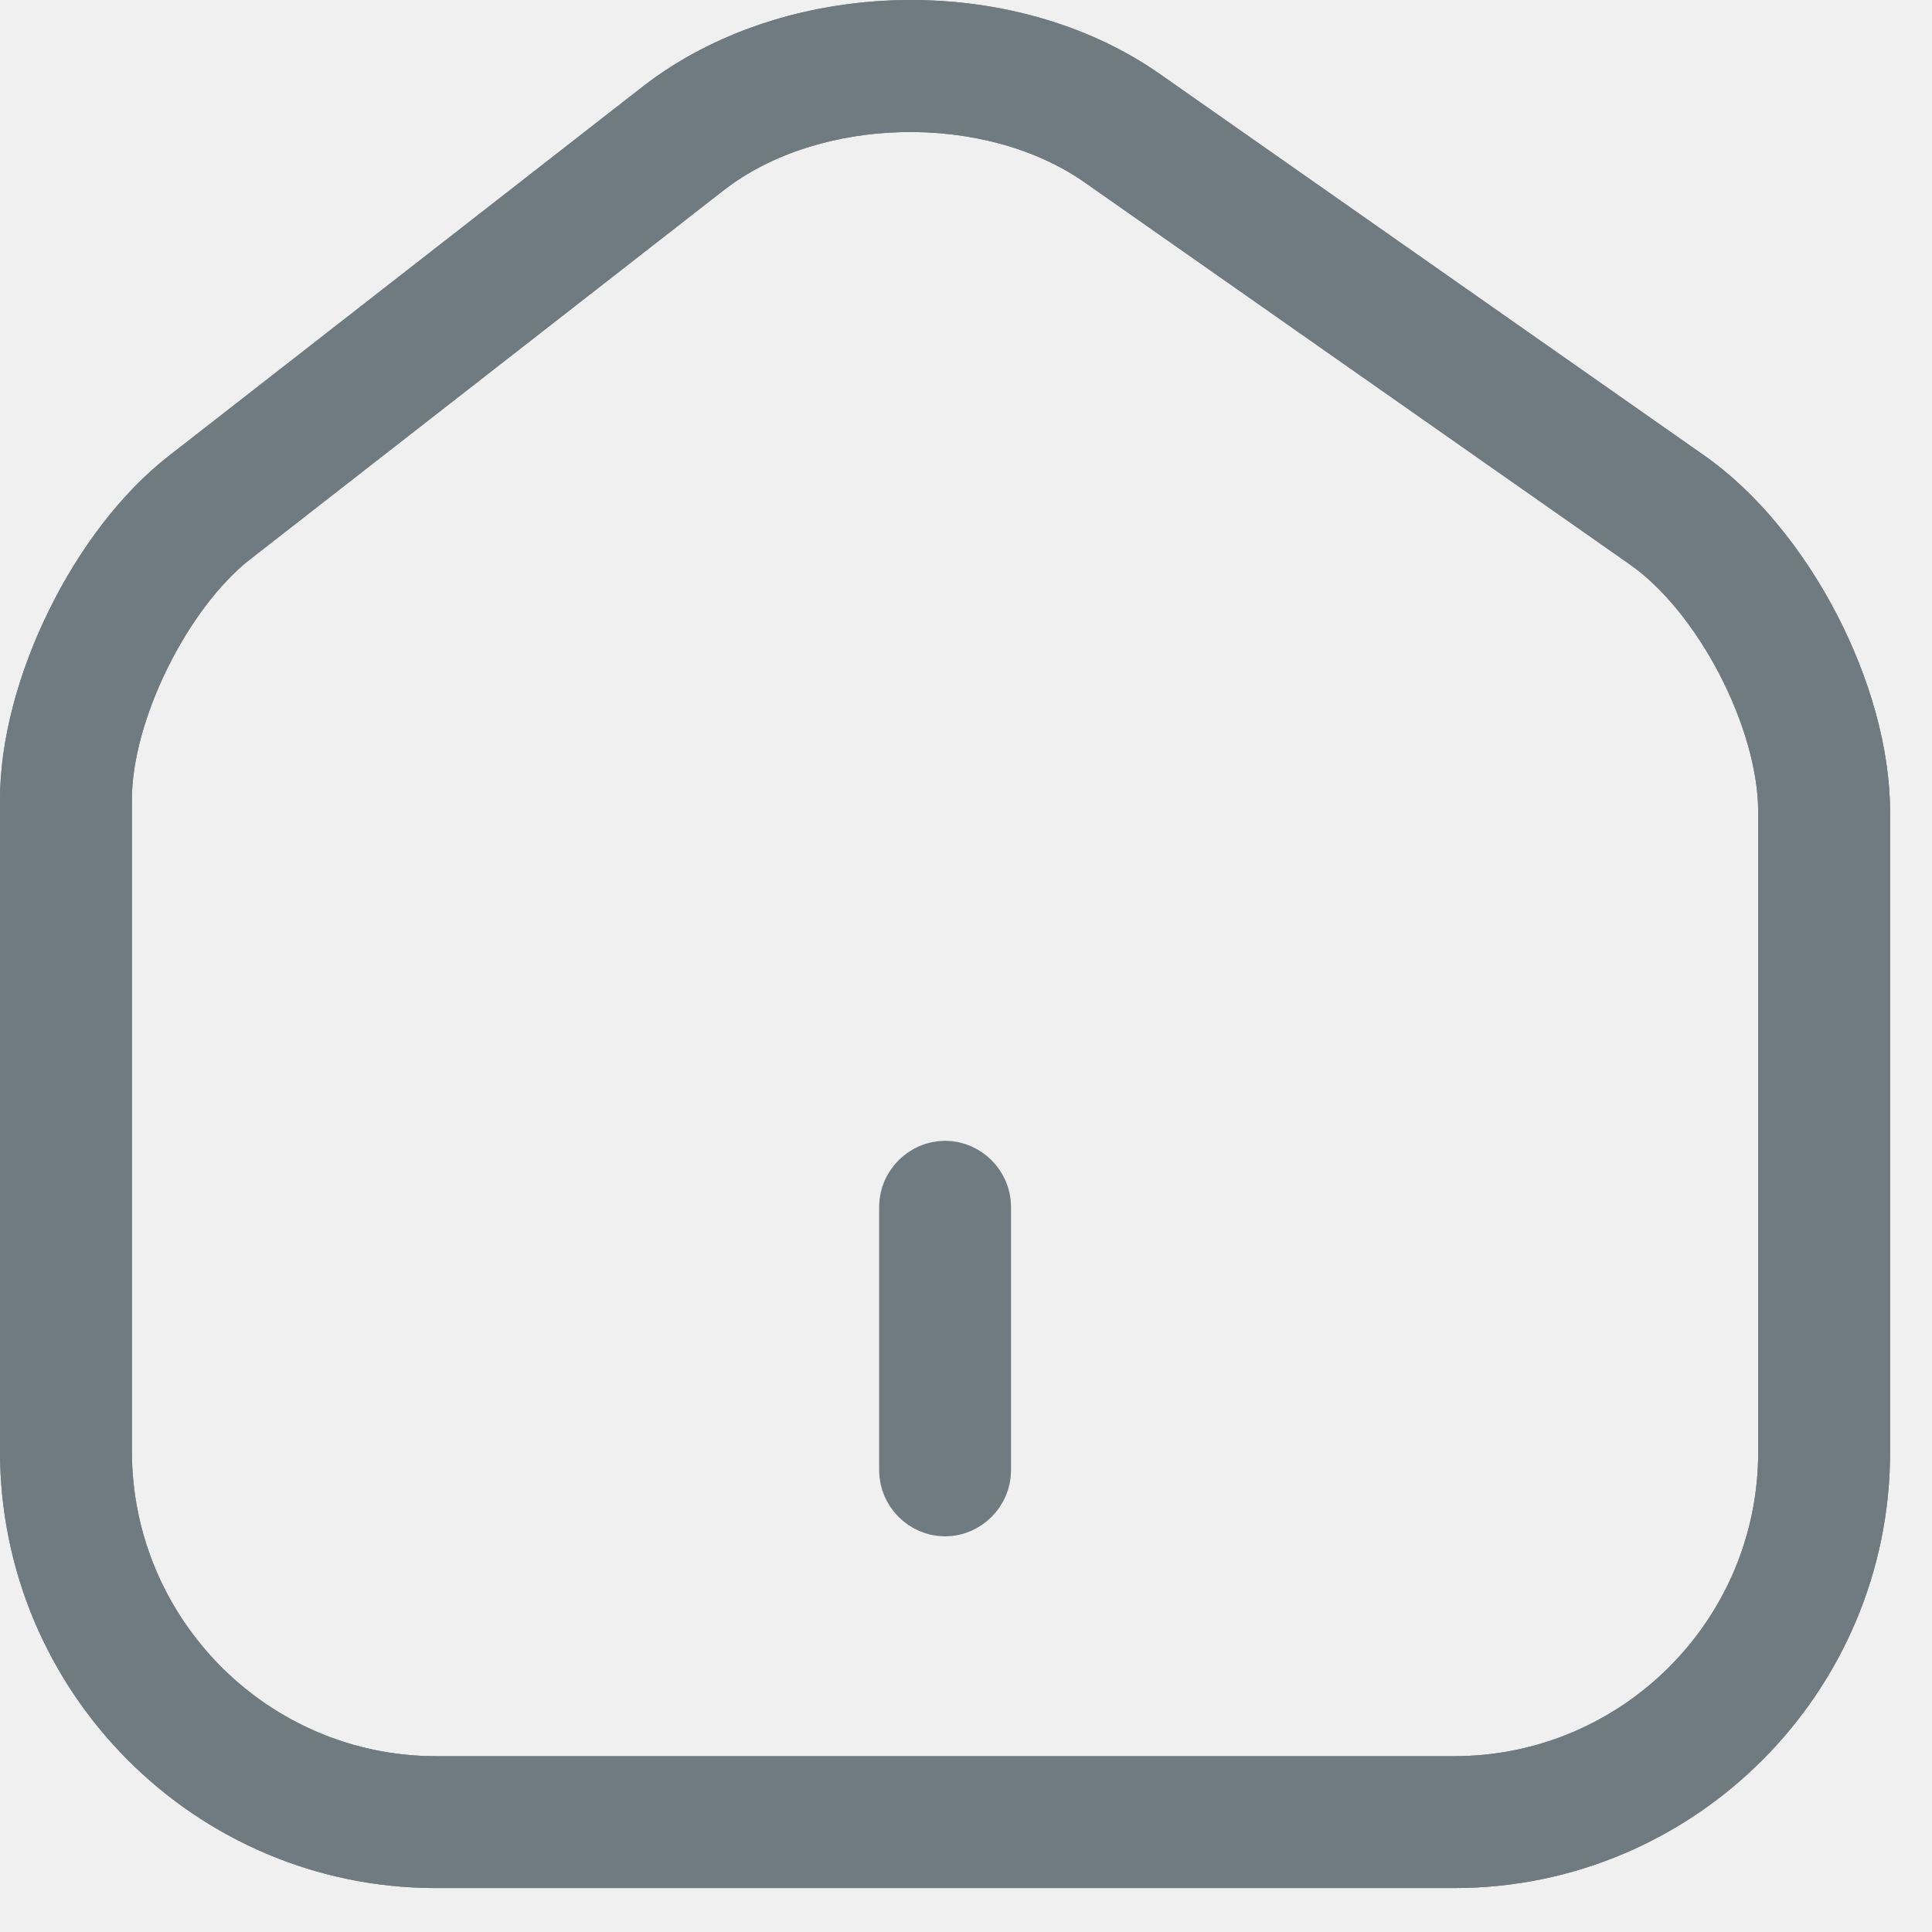
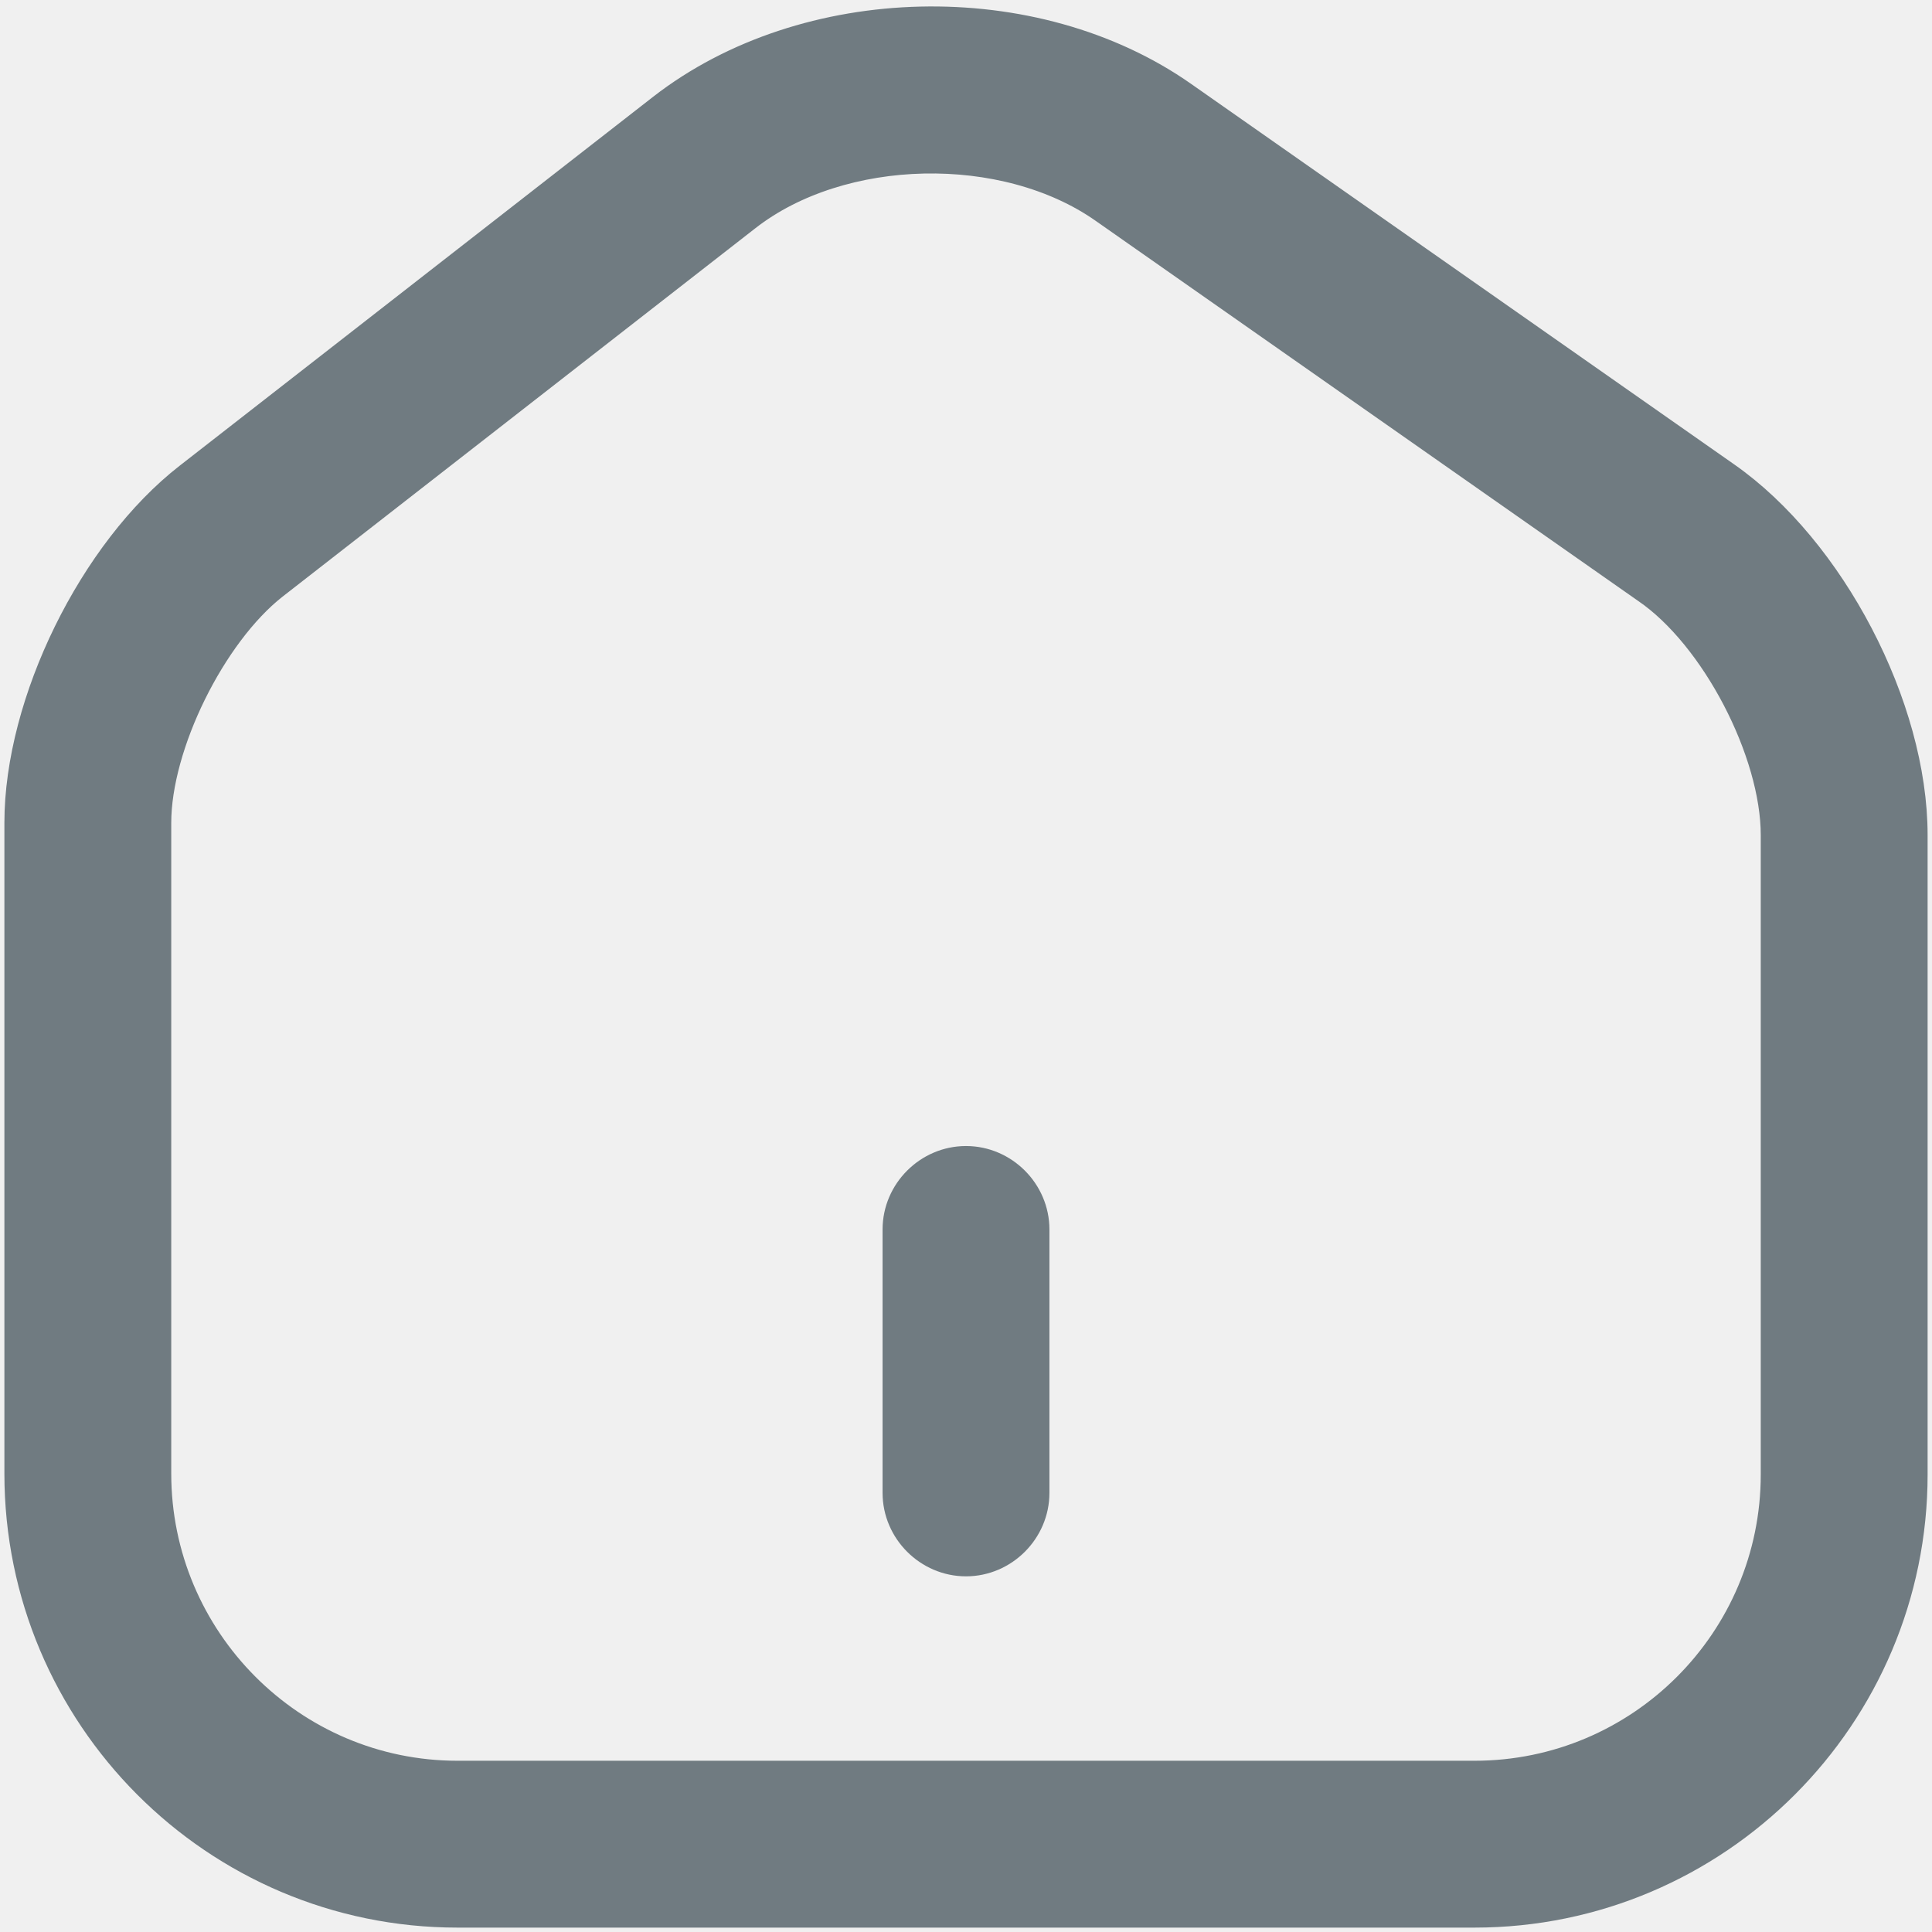
- <svg xmlns="http://www.w3.org/2000/svg" width="23" height="23" viewBox="0 0 23 23" fill="none">
-   <mask id="path-1-inside-1_3876_2481" fill="white">
-     <path d="M17.31 22.477H5.191C2.323 22.477 0 20.143 0 17.275V9.52C0 8.097 0.879 6.307 2.009 5.428L7.65 1.032C9.346 -0.286 12.056 -0.349 13.815 0.886L20.282 5.418C21.528 6.286 22.501 8.149 22.501 9.667V17.286C22.501 20.143 20.178 22.477 17.31 22.477ZM8.613 2.267L2.972 6.663C2.229 7.249 1.57 8.578 1.57 9.52V17.275C1.57 19.274 3.192 20.907 5.191 20.907H17.31C19.309 20.907 20.931 19.285 20.931 17.286V9.667C20.931 8.662 20.209 7.27 19.382 6.705L12.915 2.173C11.722 1.336 9.754 1.378 8.613 2.267Z" />
-   </mask>
-   <path d="M17.31 22.477H5.191C2.323 22.477 0 20.143 0 17.275V9.52C0 8.097 0.879 6.307 2.009 5.428L7.65 1.032C9.346 -0.286 12.056 -0.349 13.815 0.886L20.282 5.418C21.528 6.286 22.501 8.149 22.501 9.667V17.286C22.501 20.143 20.178 22.477 17.31 22.477ZM8.613 2.267L2.972 6.663C2.229 7.249 1.57 8.578 1.57 9.52V17.275C1.57 19.274 3.192 20.907 5.191 20.907H17.31C19.309 20.907 20.931 19.285 20.931 17.286V9.667C20.931 8.662 20.209 7.27 19.382 6.705L12.915 2.173C11.722 1.336 9.754 1.378 8.613 2.267Z" fill="#707B81" />
-   <path d="M2.009 5.428L3.237 7.007L3.239 7.006L2.009 5.428ZM7.65 1.032L6.422 -0.546L6.421 -0.545L7.65 1.032ZM13.815 0.886L12.665 2.523L12.667 2.524L13.815 0.886ZM20.282 5.418L19.135 7.056L19.138 7.058L20.282 5.418ZM8.613 2.267L9.843 3.845L9.843 3.845L8.613 2.267ZM2.972 6.663L1.743 5.085L1.734 5.093L2.972 6.663ZM19.382 6.705L18.235 8.343L18.244 8.349L18.254 8.356L19.382 6.705ZM12.915 2.173L11.766 3.81L11.767 3.811L12.915 2.173ZM17.31 20.477H5.191V24.477H17.31V20.477ZM5.191 20.477C3.433 20.477 2 19.043 2 17.275H-2C-2 21.242 1.214 24.477 5.191 24.477V20.477ZM2 17.275V9.52H-2V17.275H2ZM2 9.52C2 9.187 2.114 8.686 2.376 8.152C2.638 7.618 2.967 7.217 3.237 7.007L0.782 3.849C-0.079 4.518 -0.754 5.452 -1.214 6.388C-1.674 7.324 -2 8.43 -2 9.52H2ZM3.239 7.006L8.88 2.61L6.421 -0.545L0.78 3.85L3.239 7.006ZM8.878 2.611C9.878 1.834 11.624 1.791 12.665 2.523L14.964 -0.751C12.489 -2.489 8.814 -2.406 6.422 -0.546L8.878 2.611ZM12.667 2.524L19.135 7.056L21.43 3.78L14.962 -0.752L12.667 2.524ZM19.138 7.058C19.437 7.267 19.798 7.674 20.086 8.225C20.374 8.776 20.501 9.304 20.501 9.667H24.501C24.501 8.512 24.142 7.35 23.632 6.373C23.121 5.396 22.373 4.437 21.427 3.777L19.138 7.058ZM20.501 9.667V17.286H24.501V9.667H20.501ZM20.501 17.286C20.501 19.041 19.07 20.477 17.31 20.477V24.477C21.285 24.477 24.501 21.245 24.501 17.286H20.501ZM7.384 0.69L1.743 5.085L4.202 8.241L9.843 3.845L7.384 0.69ZM1.734 5.093C1.056 5.628 0.54 6.381 0.198 7.074C-0.142 7.765 -0.43 8.642 -0.43 9.52H3.57C3.57 9.456 3.611 9.198 3.787 8.842C3.961 8.488 4.146 8.284 4.211 8.233L1.734 5.093ZM-0.43 9.52V17.275H3.57V9.52H-0.43ZM-0.43 17.275C-0.43 20.371 2.08 22.907 5.191 22.907V18.907C4.304 18.907 3.57 18.177 3.57 17.275H-0.43ZM5.191 22.907H17.31V18.907H5.191V22.907ZM17.31 22.907C20.414 22.907 22.931 20.389 22.931 17.286H18.931C18.931 18.18 18.204 18.907 17.31 18.907V22.907ZM22.931 17.286V9.667H18.931V17.286H22.931ZM22.931 9.667C22.931 8.743 22.619 7.822 22.24 7.096C21.862 6.371 21.283 5.581 20.511 5.054L18.254 8.356C18.308 8.393 18.504 8.582 18.694 8.946C18.883 9.308 18.931 9.586 18.931 9.667H22.931ZM20.53 5.067L14.062 0.535L11.767 3.811L18.235 8.343L20.53 5.067ZM14.063 0.536C13.05 -0.175 11.818 -0.451 10.701 -0.427C9.585 -0.403 8.363 -0.074 7.383 0.69L9.843 3.845C10.004 3.719 10.337 3.582 10.788 3.572C11.238 3.563 11.586 3.685 11.766 3.81L14.063 0.536Z" fill="#707B81" mask="url(#path-1-inside-1_3876_2481)" />
-   <path d="M11.251 17.79C11.098 17.79 10.966 17.658 10.966 17.505V14.366C10.966 14.213 11.098 14.081 11.251 14.081C11.404 14.081 11.536 14.213 11.536 14.366V17.505C11.536 17.658 11.404 17.79 11.251 17.79Z" fill="#707B81" stroke="#707B81" />
+ <svg xmlns="http://www.w3.org/2000/svg" width="22" height="22" viewBox="0 0 22 22" fill="none">
+   <path d="M16.79 21.75H5.21C2.47 21.75 0.25 19.52 0.25 16.78V9.37C0.25 8.01 1.09 6.3 2.17 5.46L7.56 1.26C9.18 -2.5928e-05 11.77 -0.06 13.45 1.12L19.63 5.45C20.82 6.28 21.75 8.06 21.75 9.51V16.79C21.75 19.52 19.53 21.75 16.79 21.75ZM8.48 2.44L3.09 6.64C2.38 7.2 1.75 8.47 1.75 9.37V16.78C1.75 18.69 3.3 20.25 5.21 20.25H16.79C18.7 20.25 20.25 18.7 20.25 16.79V9.51C20.25 8.55 19.56 7.22 18.77 6.68L12.59 2.35C11.45 1.55 9.57 1.59 8.48 2.44Z" fill="#707B81" stroke="#707B81" stroke-width="0.4" />
+   <path d="M11 17.75C10.59 17.75 10.25 17.41 10.25 17V14C10.25 13.59 10.59 13.25 11 13.25C11.41 13.25 11.75 13.59 11.75 14V17C11.75 17.41 11.41 17.75 11 17.75Z" fill="#707B81" stroke="#707B81" stroke-width="0.4" />
</svg>
